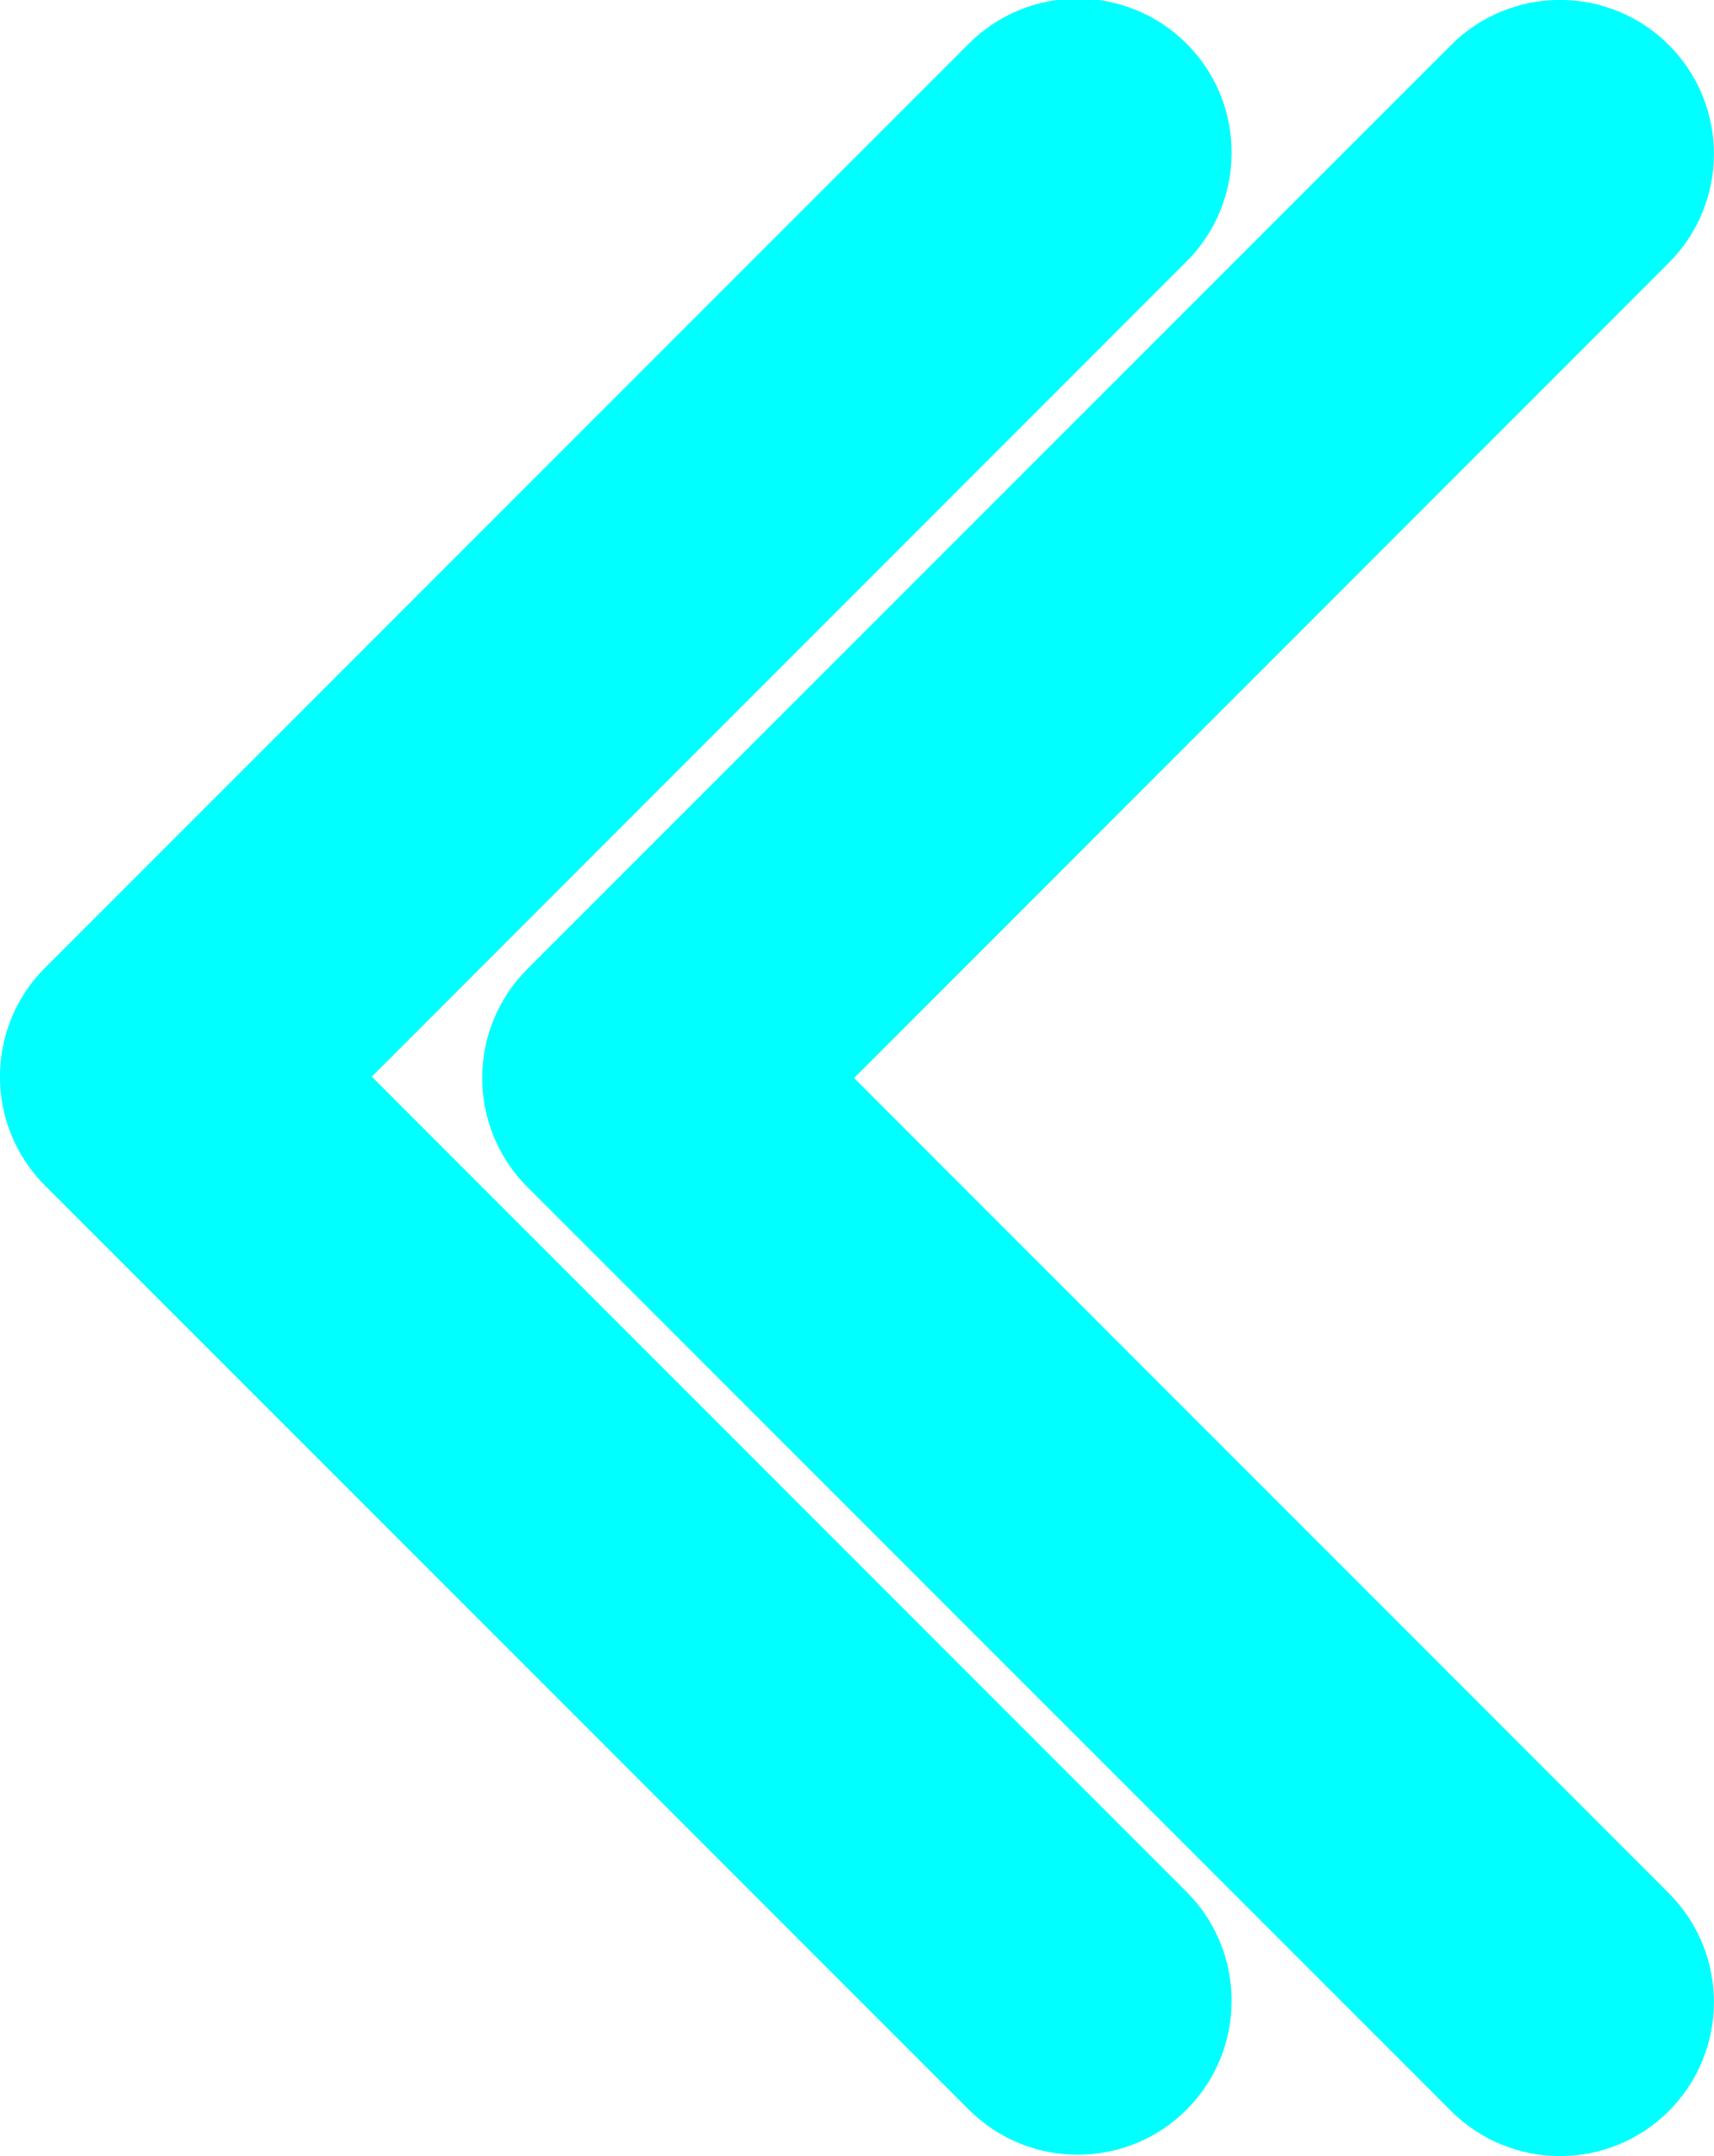
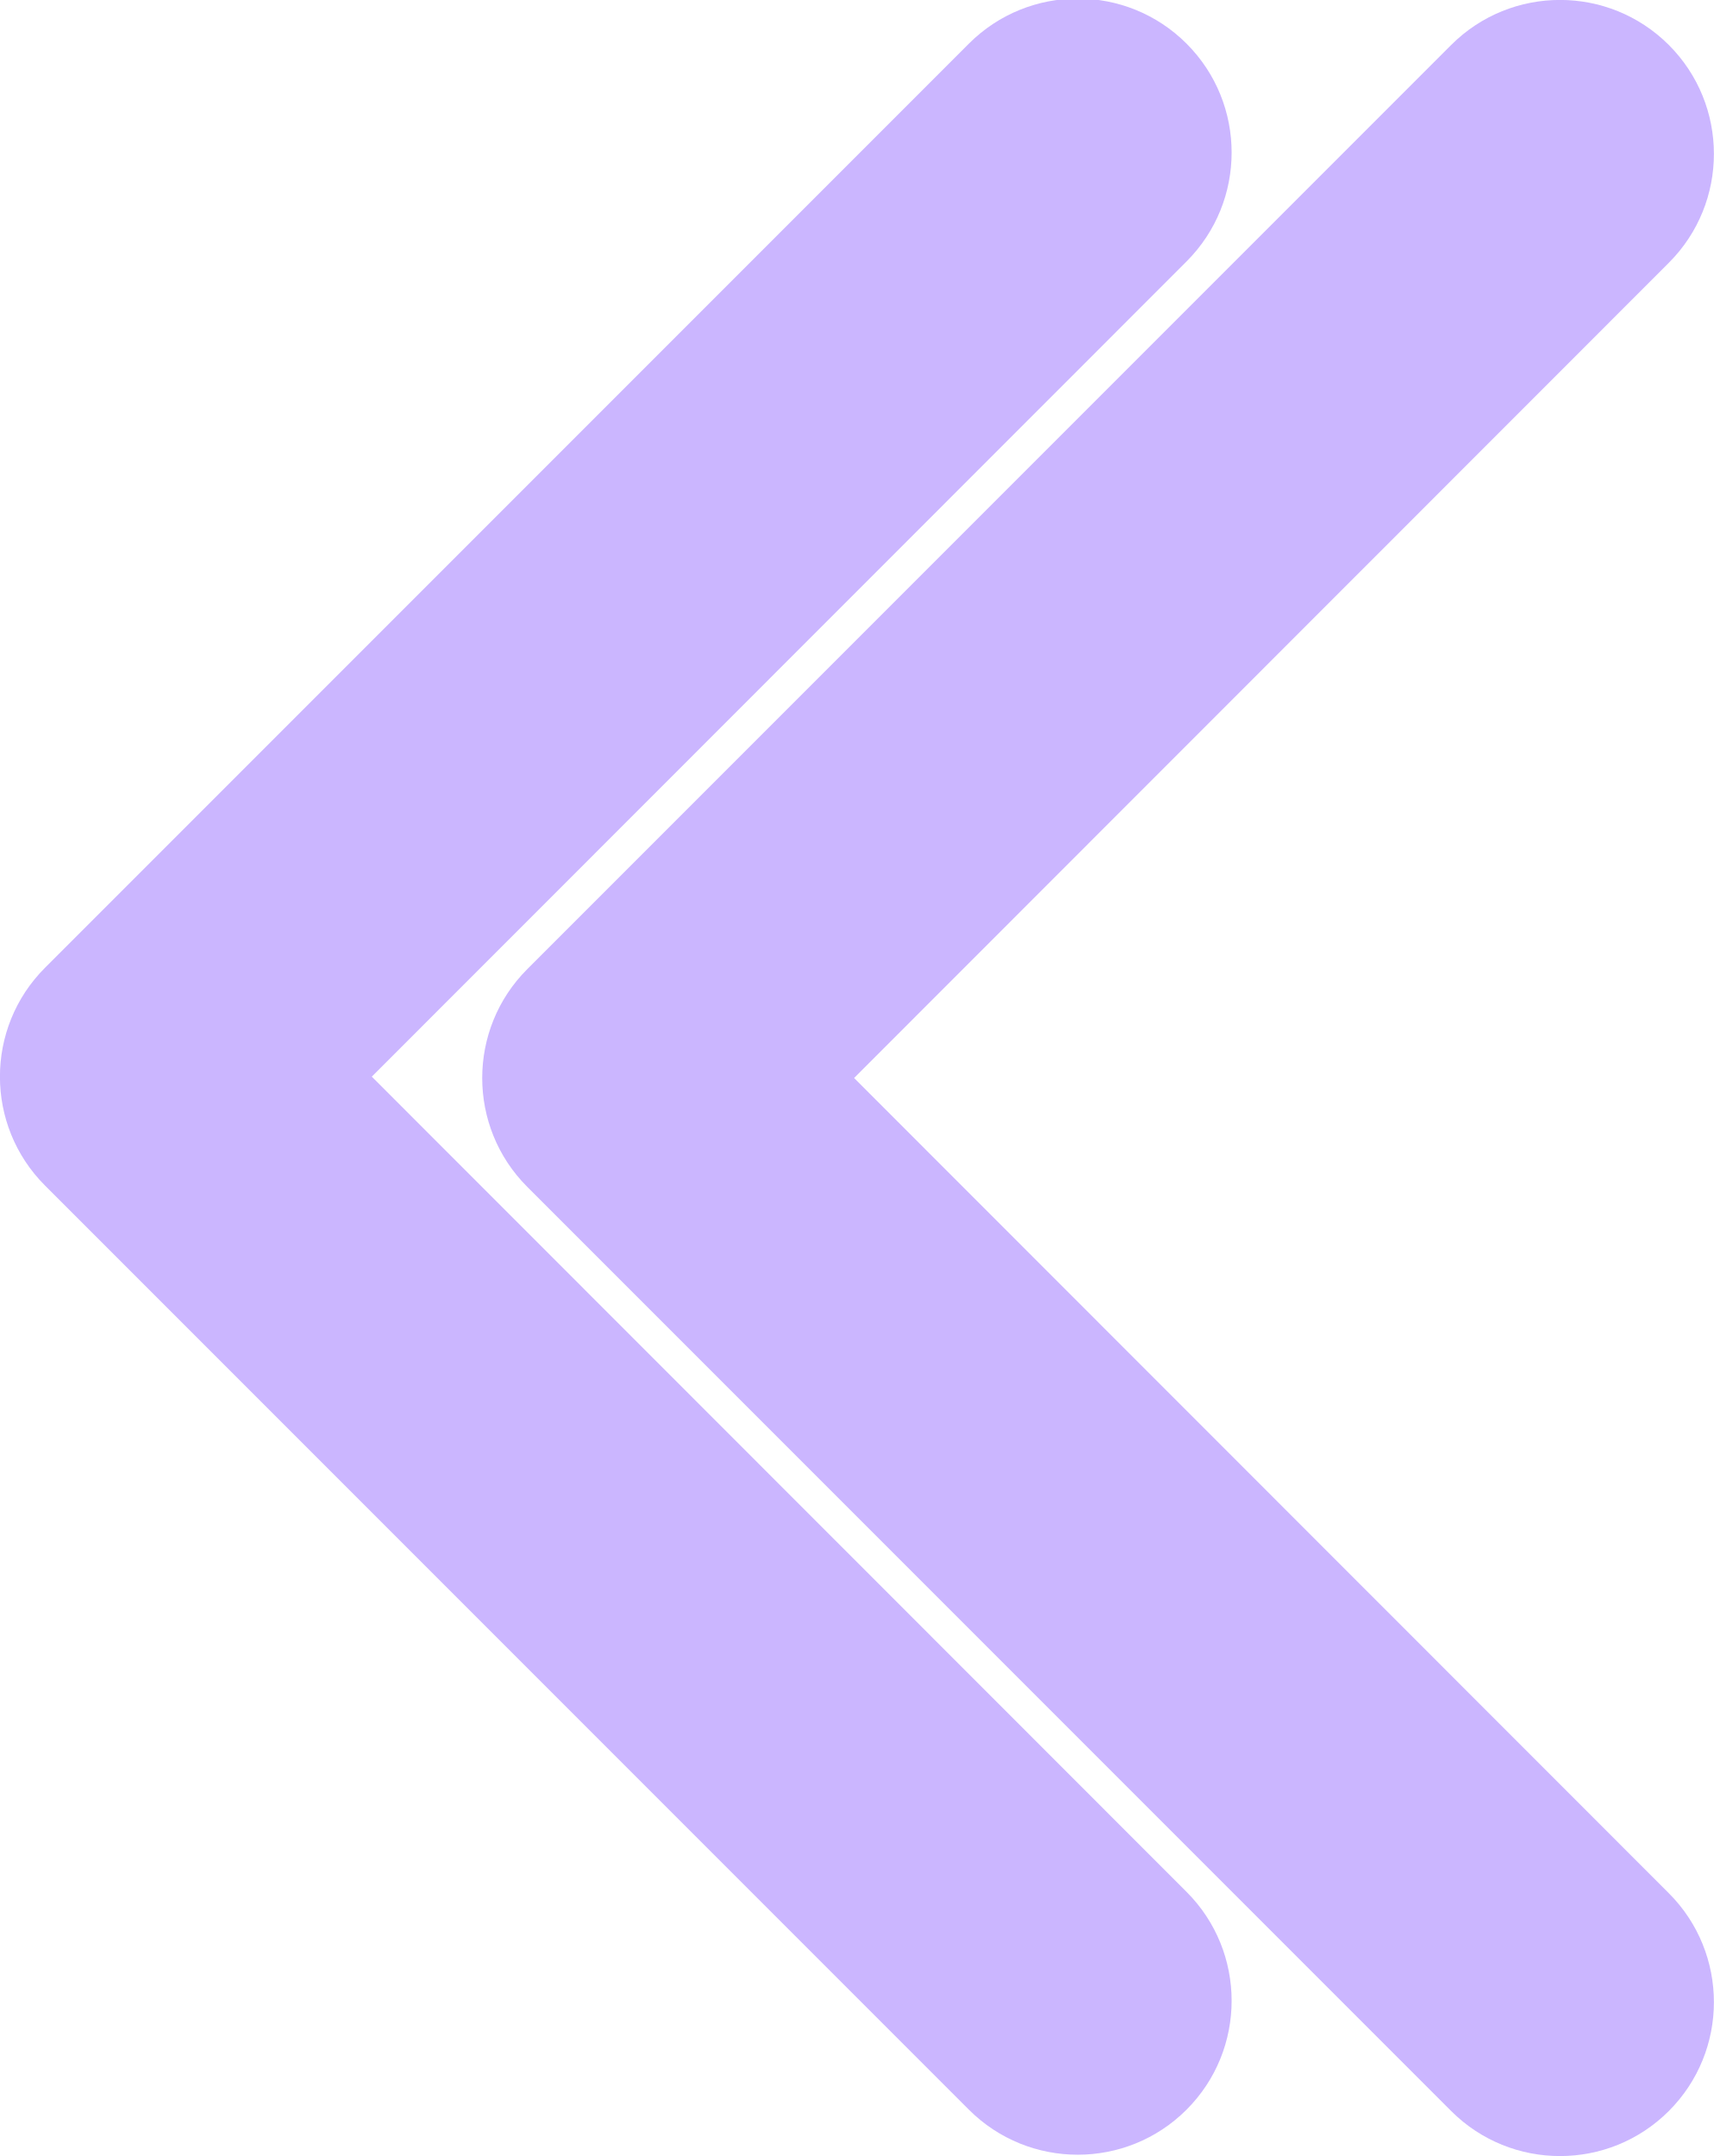
<svg xmlns="http://www.w3.org/2000/svg" version="1.1" id="meteor-icon-kit__regular-chevron-left-s" x="0px" y="0px" viewBox="0 0 636.1 800" style="enable-background:new 0 0 636.1 800;" xml:space="preserve">
  <style type="text/css">
- 	.st0{fill-rule:evenodd;clip-rule:evenodd;fill:#00FFFF;}
+ 	.st0{fill-rule:evenodd;clip-rule:evenodd;fill:#976eff80;}
</style>
  <path class="st0" d="M619.4,702.5c22.3,22.3,22.3,58.5,0,80.8c-22.3,22.3-58.5,22.3-80.8,0L195.7,440.4c-22.3-22.3-22.3-58.5,0-80.8  L538.6,16.7c22.3-22.3,58.5-22.3,80.8,0c22.3,22.3,22.3,58.5,0,80.8L317,400L619.4,702.5z" />
  <path class="st0" d="M440.4,702c22.3,22.3,22.3,58.5,0,80.8c-22.3,22.3-58.5,22.3-80.8,0L16.7,439.9c-22.3-22.3-22.3-58.5,0-80.8  L359.6,16.2c22.3-22.3,58.5-22.3,80.8,0c22.3,22.3,22.3,58.5,0,80.8L138,399.5L440.4,702z" />
</svg>
